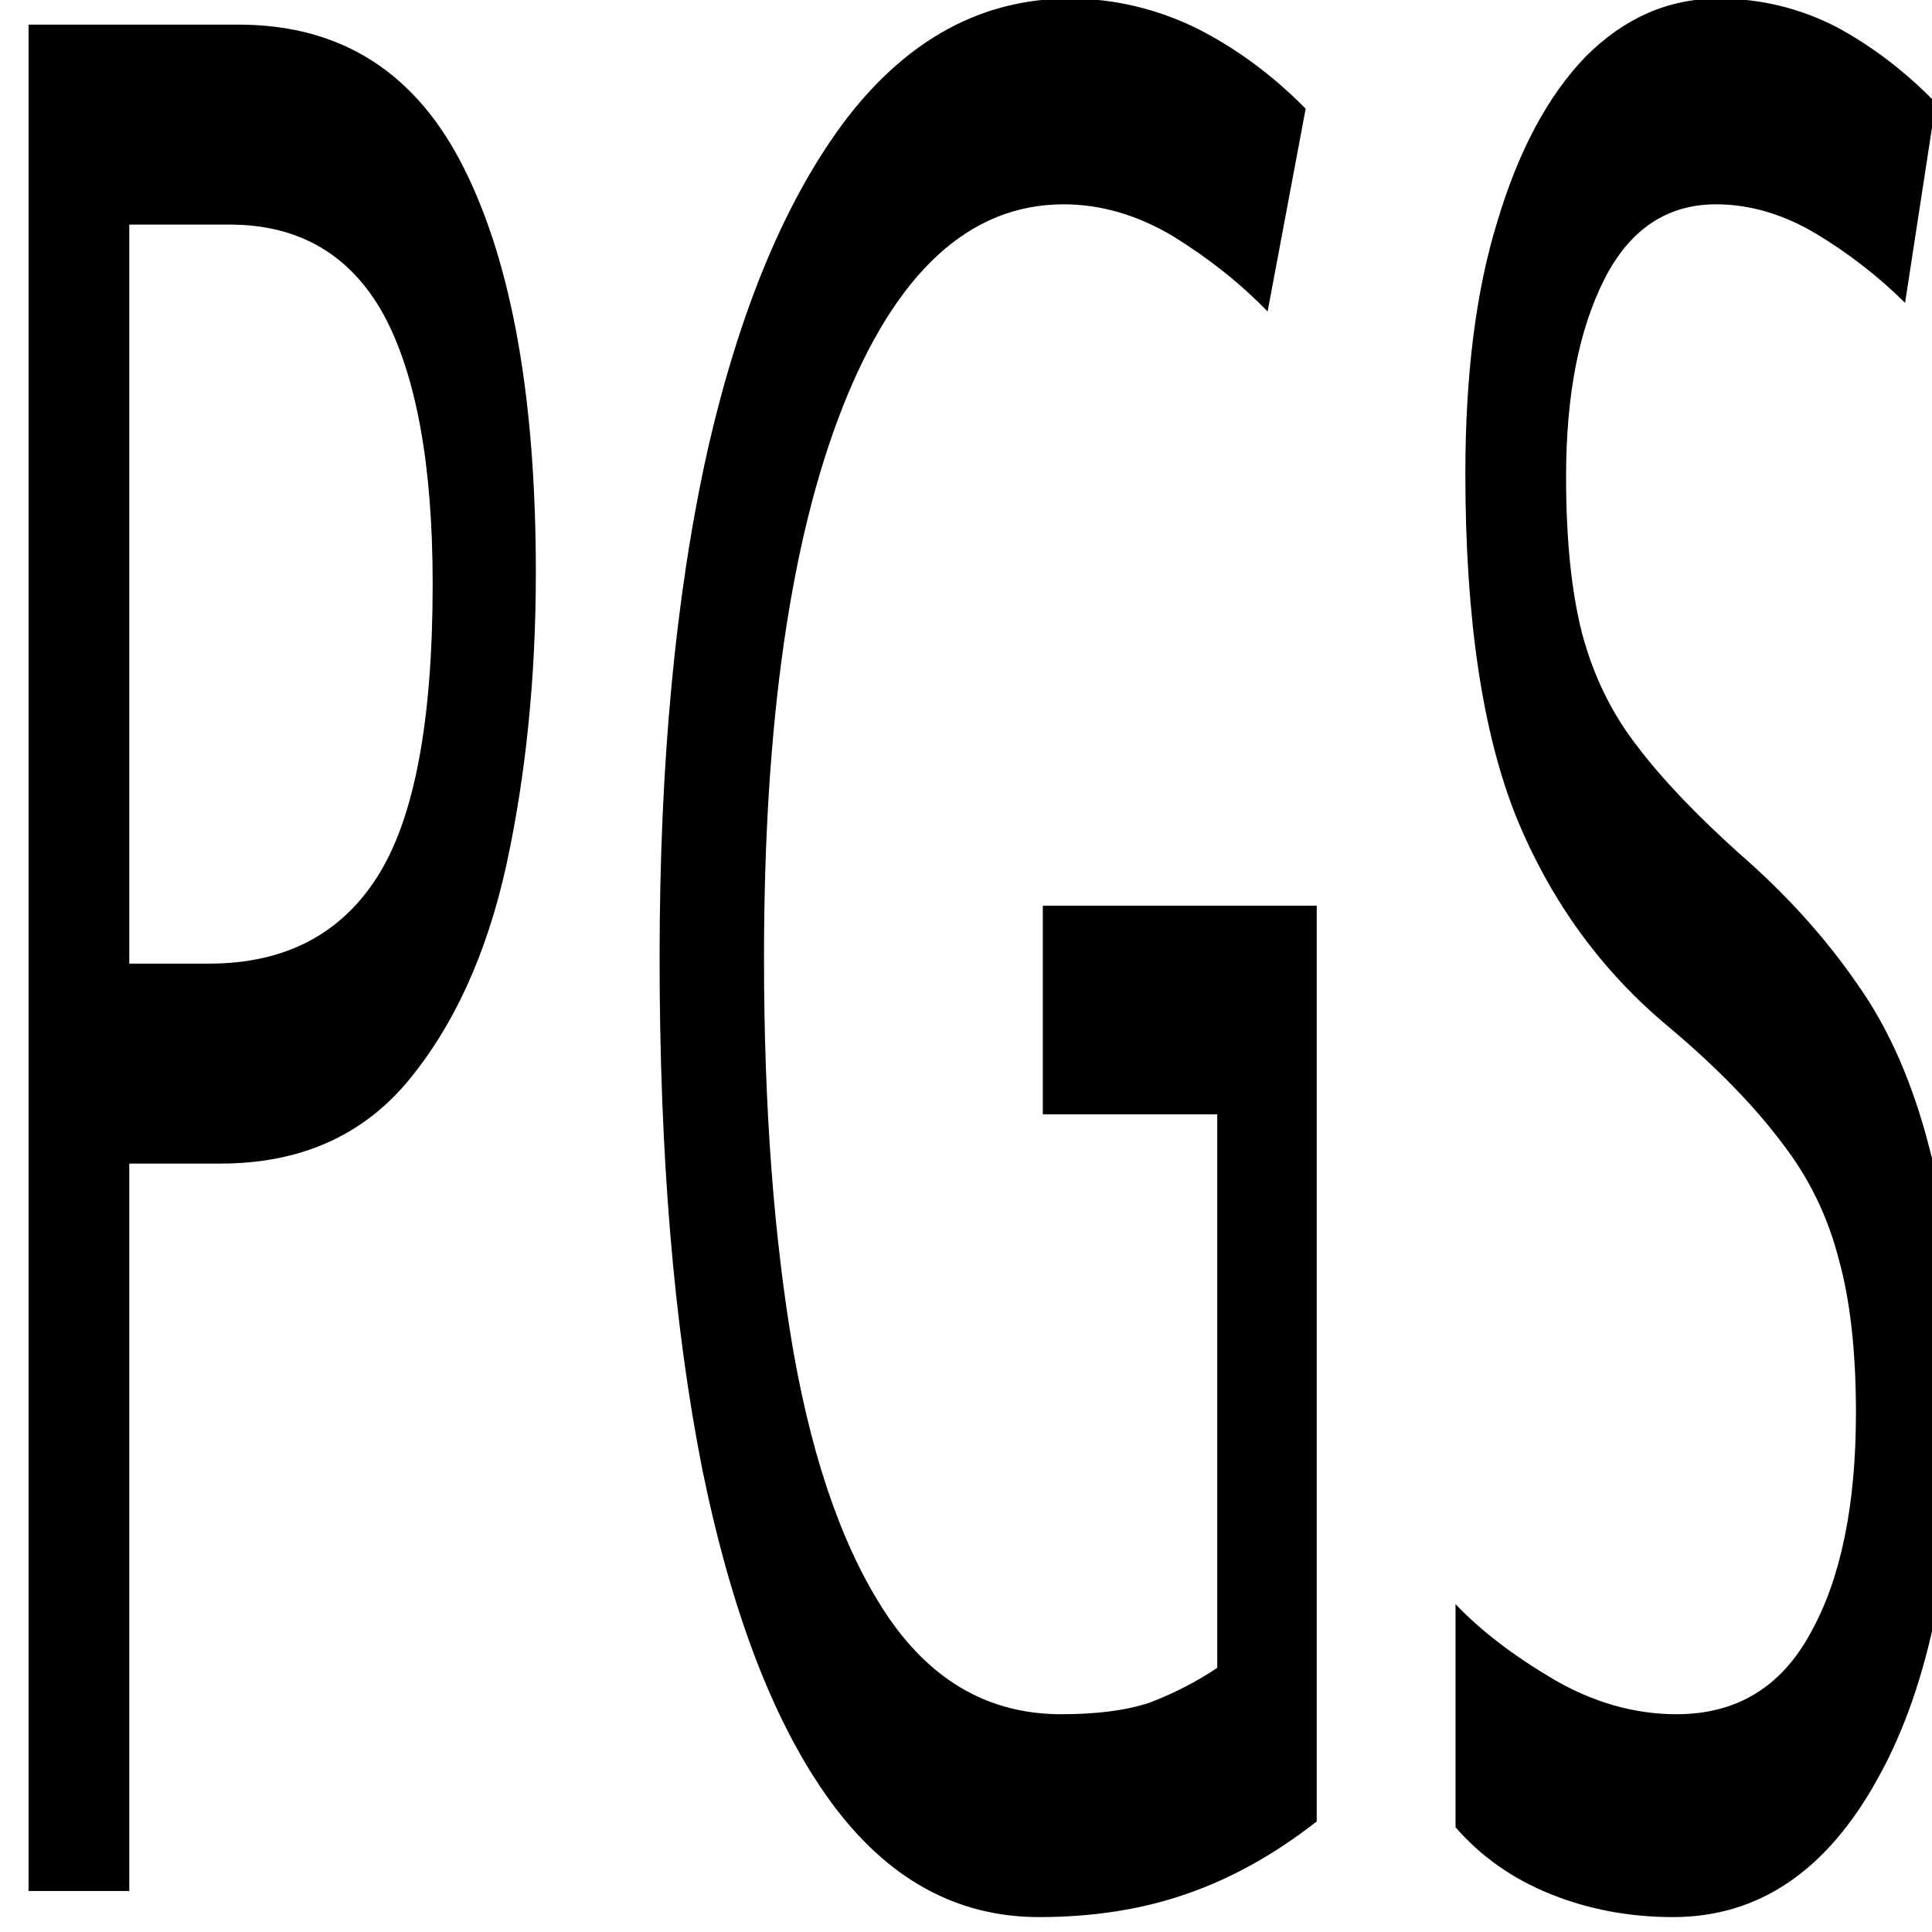
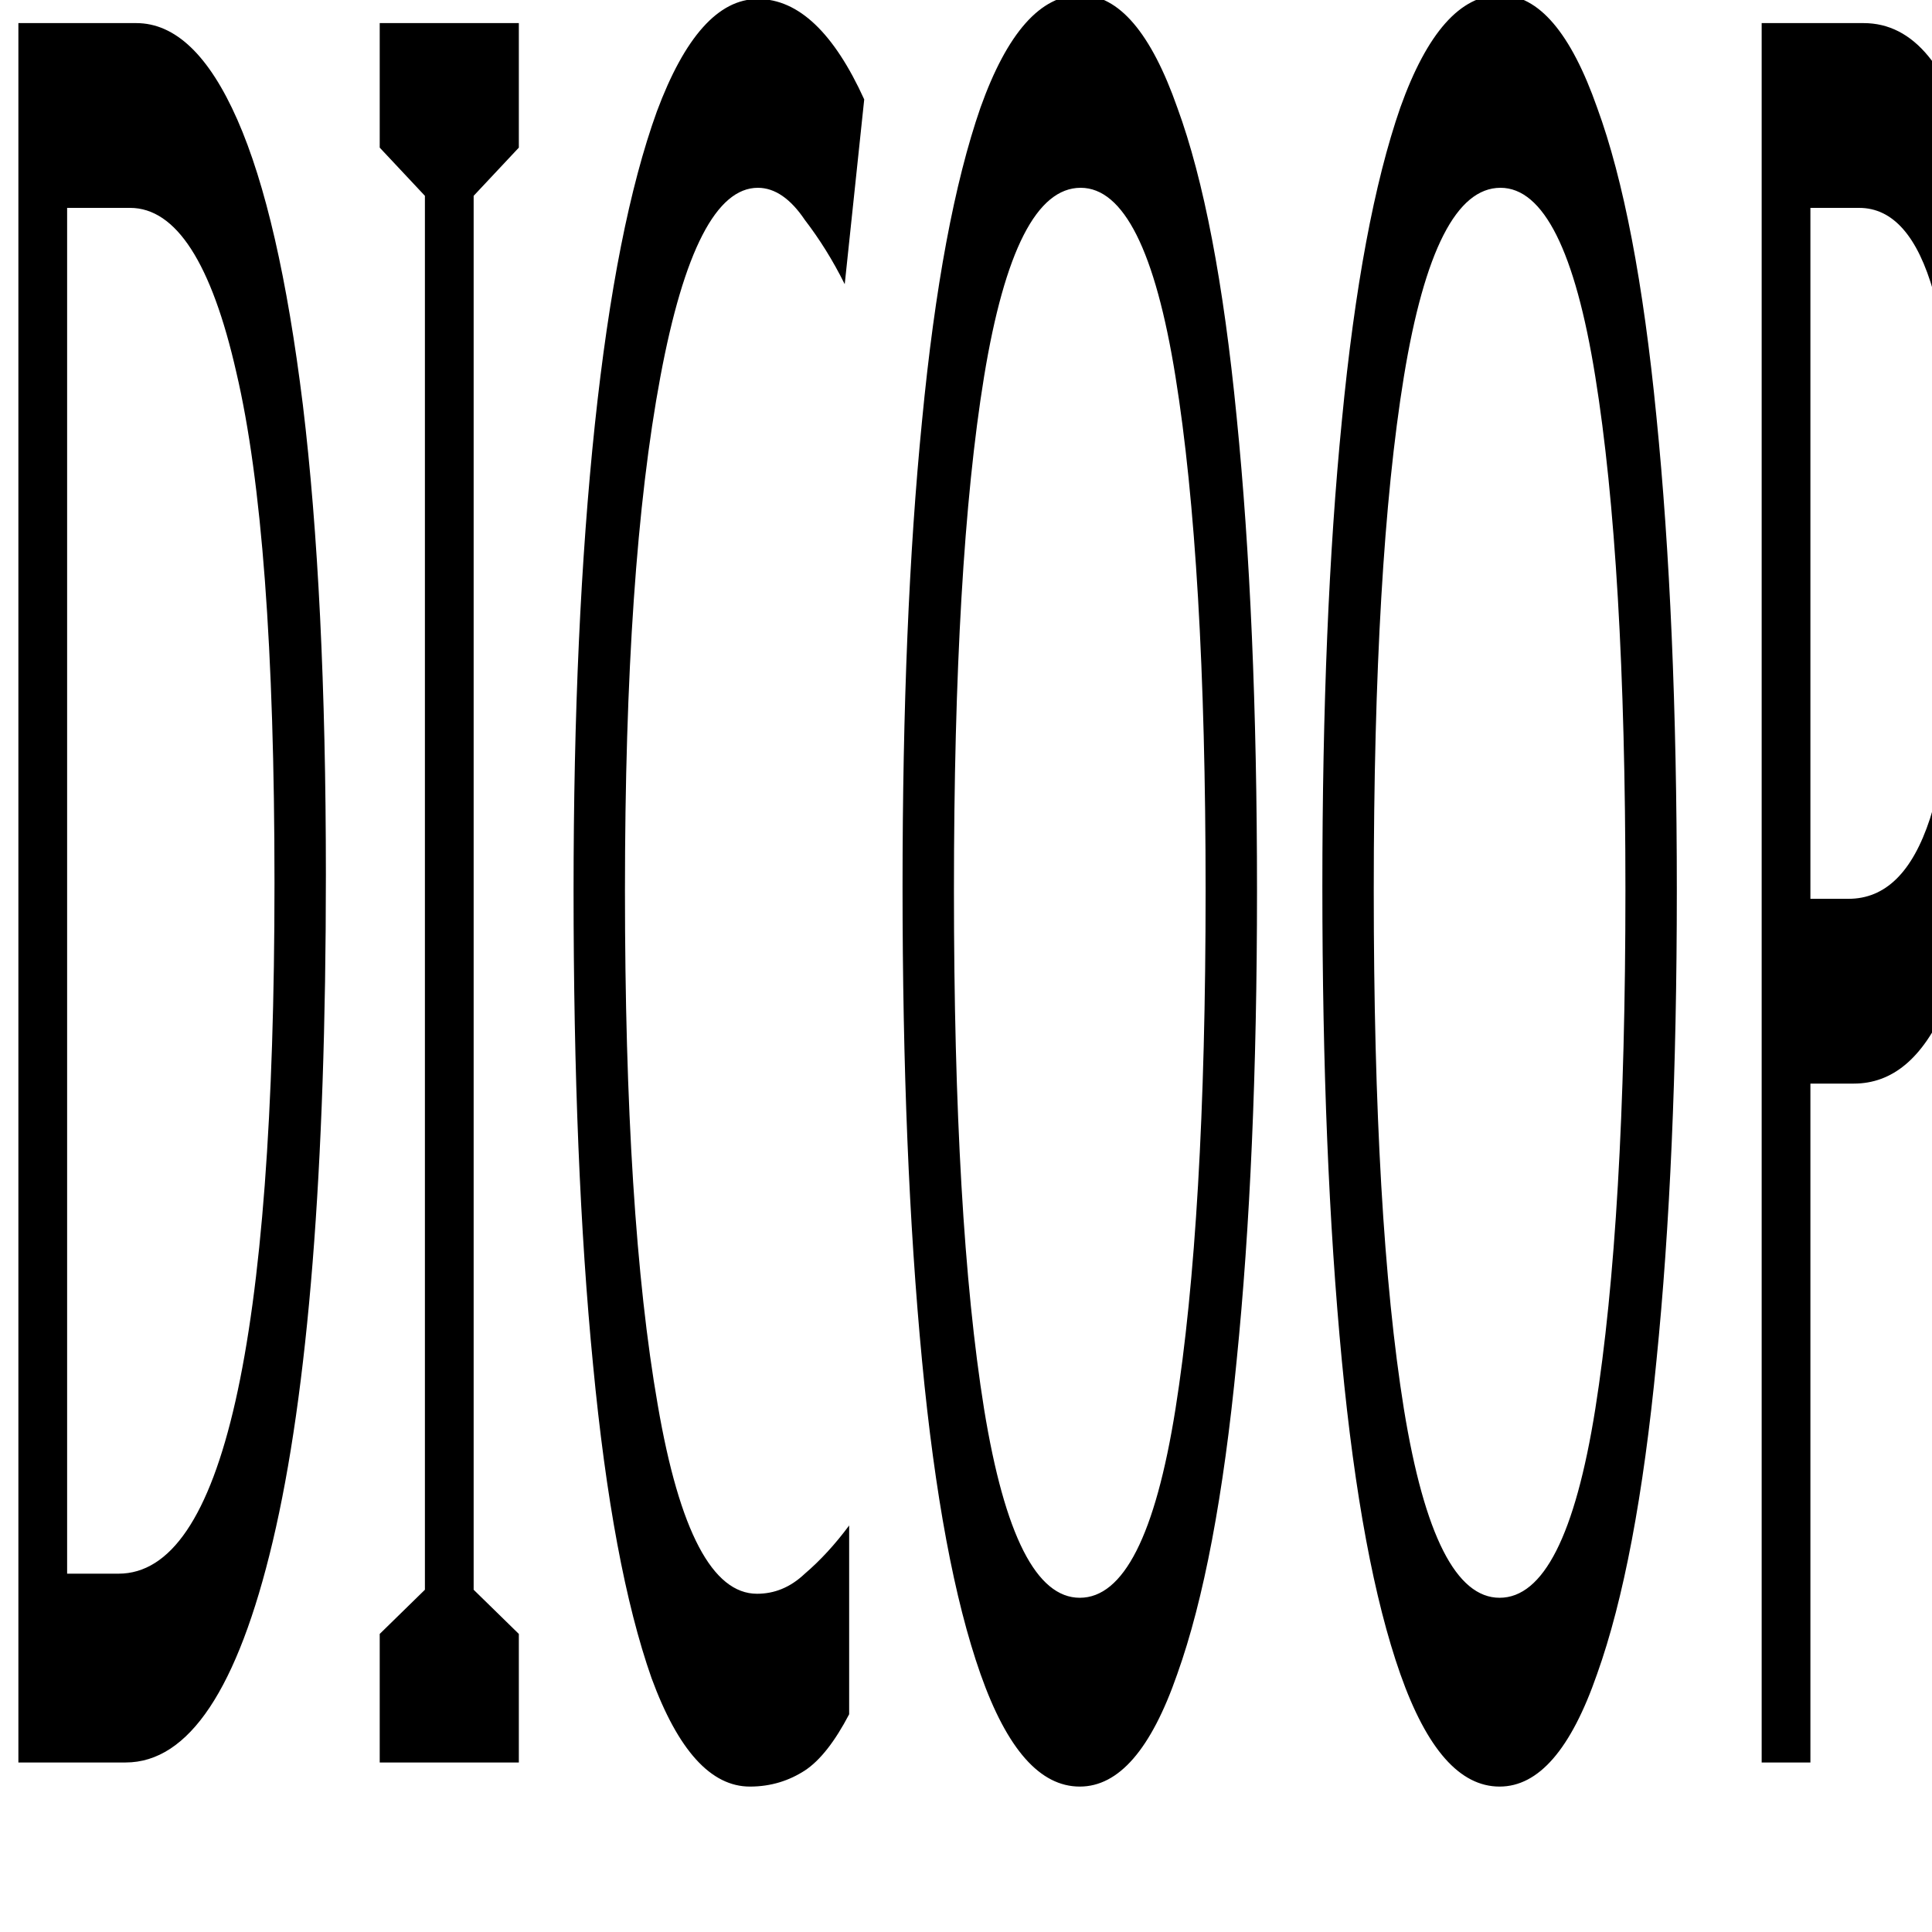
<svg xmlns="http://www.w3.org/2000/svg" width="16.0px" height="16.0px" viewBox="0 0 16.0 16.0" version="1.1" id="SVGRoot">
  <defs id="defs107" />
  <g id="layer1">
-     <text xml:space="preserve" style="font-style:normal;font-weight:normal;font-size:14.099px;line-height:1.25;font-family:sans-serif;fill:#000000;fill-opacity:1;stroke:none;stroke-width:0.352" x="-0.998" y="10.195" id="text5975" transform="scale(0.651021,1.536049)">
-       <tspan id="tspan5973" x="-0.998" y="10.195" style="font-style:normal;font-variant:normal;font-weight:normal;font-stretch:normal;font-family:'SF Mono';-inkscape-font-specification:'SF Mono';stroke-width:0.352">PGS</tspan>
+     <text xml:space="preserve" style="font-style:normal;font-weight:normal;font-size:9.478px;line-height:1.25;font-family:sans-serif;fill:#000000;fill-opacity:1;stroke:none;stroke-width:0.237" x="-0.596" y="6.856" id="text5975" transform="scale(0.469679,2.129114)">
+       <tspan id="tspan5973" x="-0.596" y="6.856" style="font-style:normal;font-variant:normal;font-weight:normal;font-stretch:normal;font-family:'SF Mono';-inkscape-font-specification:'SF Mono';stroke-width:0.237">DICOOP</tspan>
    </text>
  </g>
</svg>
